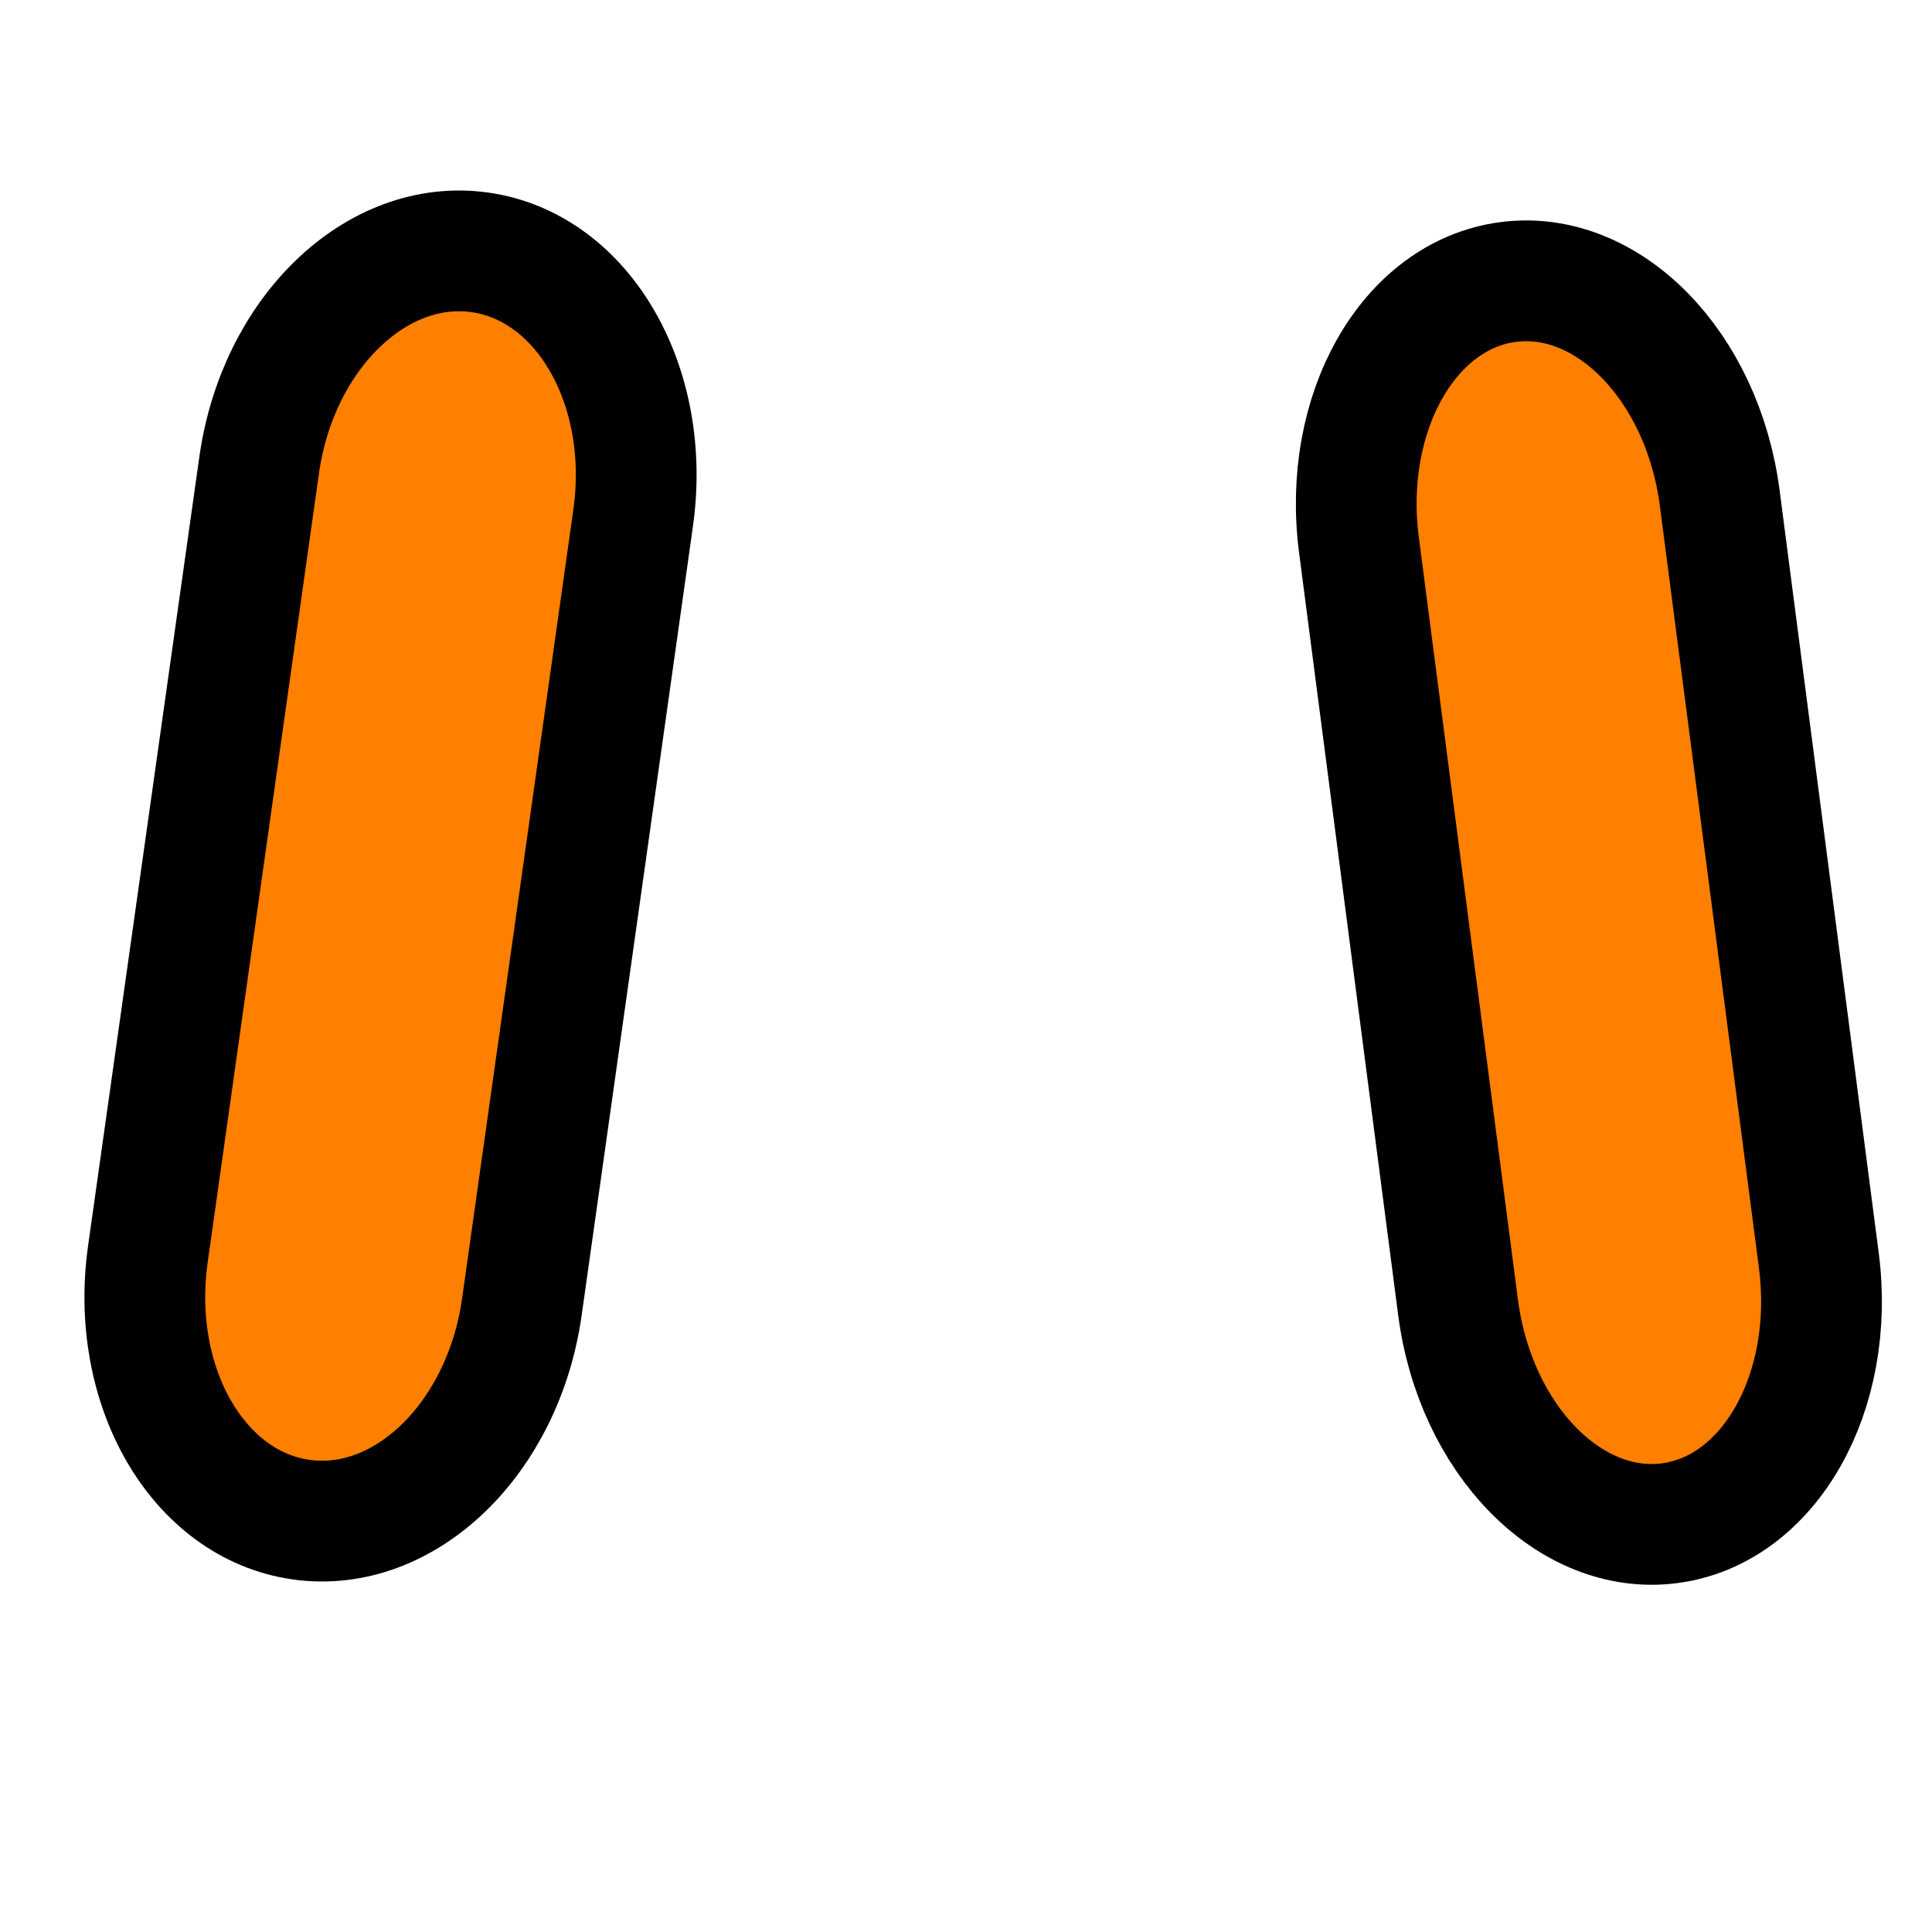
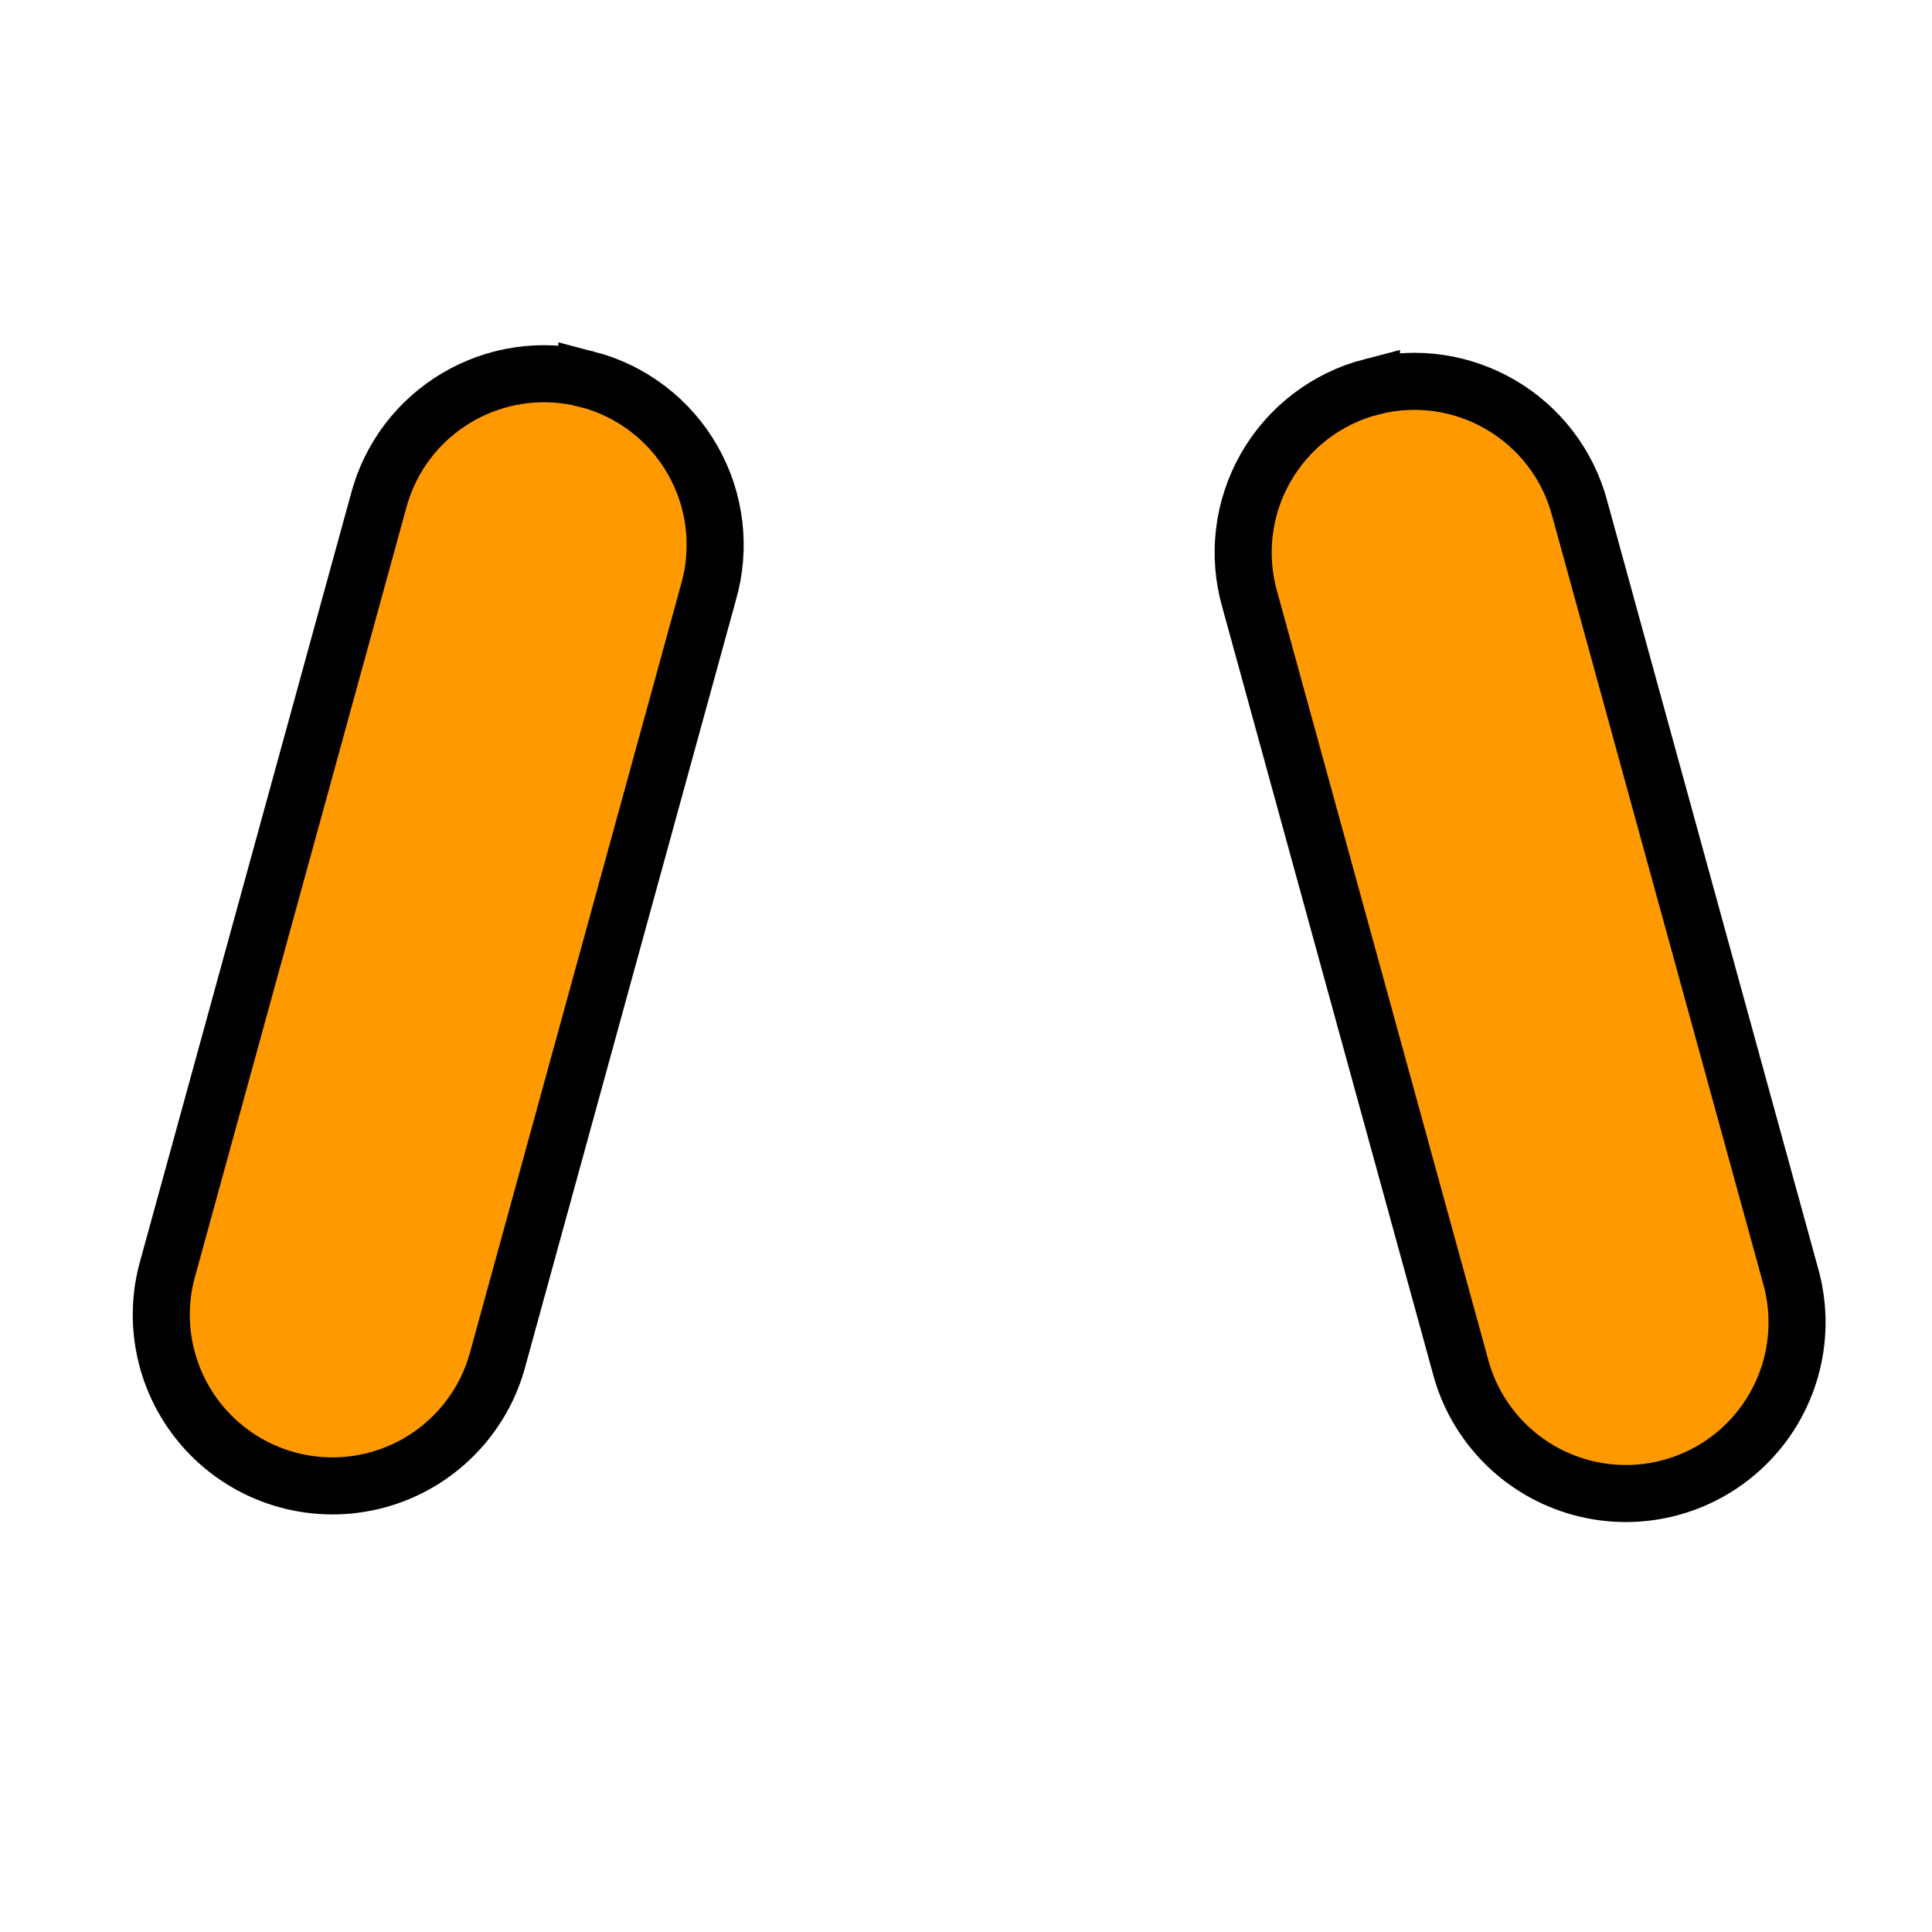
- <svg xmlns="http://www.w3.org/2000/svg" width="16" height="16">
-   <g class="layer">
-     <ellipse cx="226" cy="186" fill="#FF0000" id="svg_2" rx="0" ry="0" stroke="#000000" stroke-width="5" />
-     <ellipse cx="203" cy="253" fill="#FF0000" id="svg_3" rx="0" ry="0" stroke="#000000" stroke-width="5" />
-     <ellipse cx="228" cy="160" fill="#FF0000" id="svg_4" rx="0" ry="0" stroke="#000000" stroke-width="5" />
-     <ellipse cx="193" cy="187" fill="#FF0000" id="svg_5" rx="0" ry="0" stroke="#000000" stroke-width="5" />
-     <ellipse cx="154" cy="191" fill="#FF0000" id="svg_6" rx="0" ry="0" stroke="#000000" stroke-width="5" />
-     <ellipse cx="135" cy="208" fill="#FF0000" id="svg_7" rx="0" ry="0" stroke="#000000" stroke-width="5" />
-     <ellipse cx="7" cy="52" fill="#FF0000" id="svg_8" stroke="#000000" stroke-width="5" transform="rotate(26.9664 -2.5 -45.5)" />
-     <rect fill="#FF0000" height="0" id="svg_11" stroke="#000000" stroke-width="5" width="0" x="270" y="249" />
-     <rect fill="#FF0000" height="0" id="svg_12" stroke="#000000" stroke-width="5" width="0" x="450" y="235" />
-     <rect fill="#FF0000" height="0" id="svg_13" stroke="#000000" stroke-width="5" width="0" x="482" y="189" />
-     <rect fill="#ff7f00" height="10.599" id="svg_1" rx="2" ry="2" stroke="#000000" transform="rotate(8.02803 3.23413 7.33782)" width="3.128" x="1.67" y="2.038" />
-     <rect fill="#ff7f00" height="10.366" id="svg_9" rx="2" ry="2" stroke="#000000" transform="rotate(-7.40596 13.1586 7.47569)" width="3.013" x="11.652" y="2.292" />
+ <svg xmlns="http://www.w3.org/2000/svg" xmlns:xlink="http://www.w3.org/1999/xlink" width="256" height="256" viewBox="0 0 67.733 67.733" version="1.1" id="svg8">
+   <defs id="defs2" />
+   <g id="layer1" transform="translate(0,-229.2666)">
+     <path style="color:#000000;font-style:normal;font-variant:normal;font-weight:normal;font-stretch:normal;font-size:medium;line-height:normal;font-family:sans-serif;font-variant-ligatures:normal;font-variant-position:normal;font-variant-caps:normal;font-variant-numeric:normal;font-variant-alternates:normal;font-feature-settings:normal;text-indent:0;text-align:start;text-decoration:none;text-decoration-line:none;text-decoration-style:solid;text-decoration-color:#000000;letter-spacing:normal;word-spacing:normal;text-transform:none;writing-mode:lr-tb;direction:ltr;text-orientation:mixed;dominant-baseline:auto;baseline-shift:baseline;text-anchor:start;white-space:normal;shape-padding:0;clip-rule:nonzero;display:inline;overflow:visible;visibility:visible;opacity:1;isolation:auto;mix-blend-mode:normal;color-interpolation:sRGB;color-interpolation-filters:linearRGB;solid-color:#000000;solid-opacity:1;vector-effect:none;fill:#ff9900;fill-opacity:1;fill-rule:nonzero;stroke:#000000;stroke-width:2;stroke-linecap:round;stroke-linejoin:miter;stroke-miterlimit:4;stroke-dasharray:none;stroke-dashoffset:0;stroke-opacity:1;color-rendering:auto;image-rendering:auto;shape-rendering:auto;text-rendering:auto;enable-background:accumulate" d="m 20.575,242.561 a 6.001,6.001 0 0 0 -7.311,4.302 l -7.365,26.801 a 6.001,6.001 0 1 0 11.571,3.18 l 7.365,-26.802 a 6.001,6.001 0 0 0 -4.26,-7.482 z" id="path884" />
+     <use x="0" y="0" xlink:href="#path884" transform="matrix(-1,0,0,1,68.65625,0.2672696)" id="use894" width="100%" height="100%" />
  </g>
</svg>
